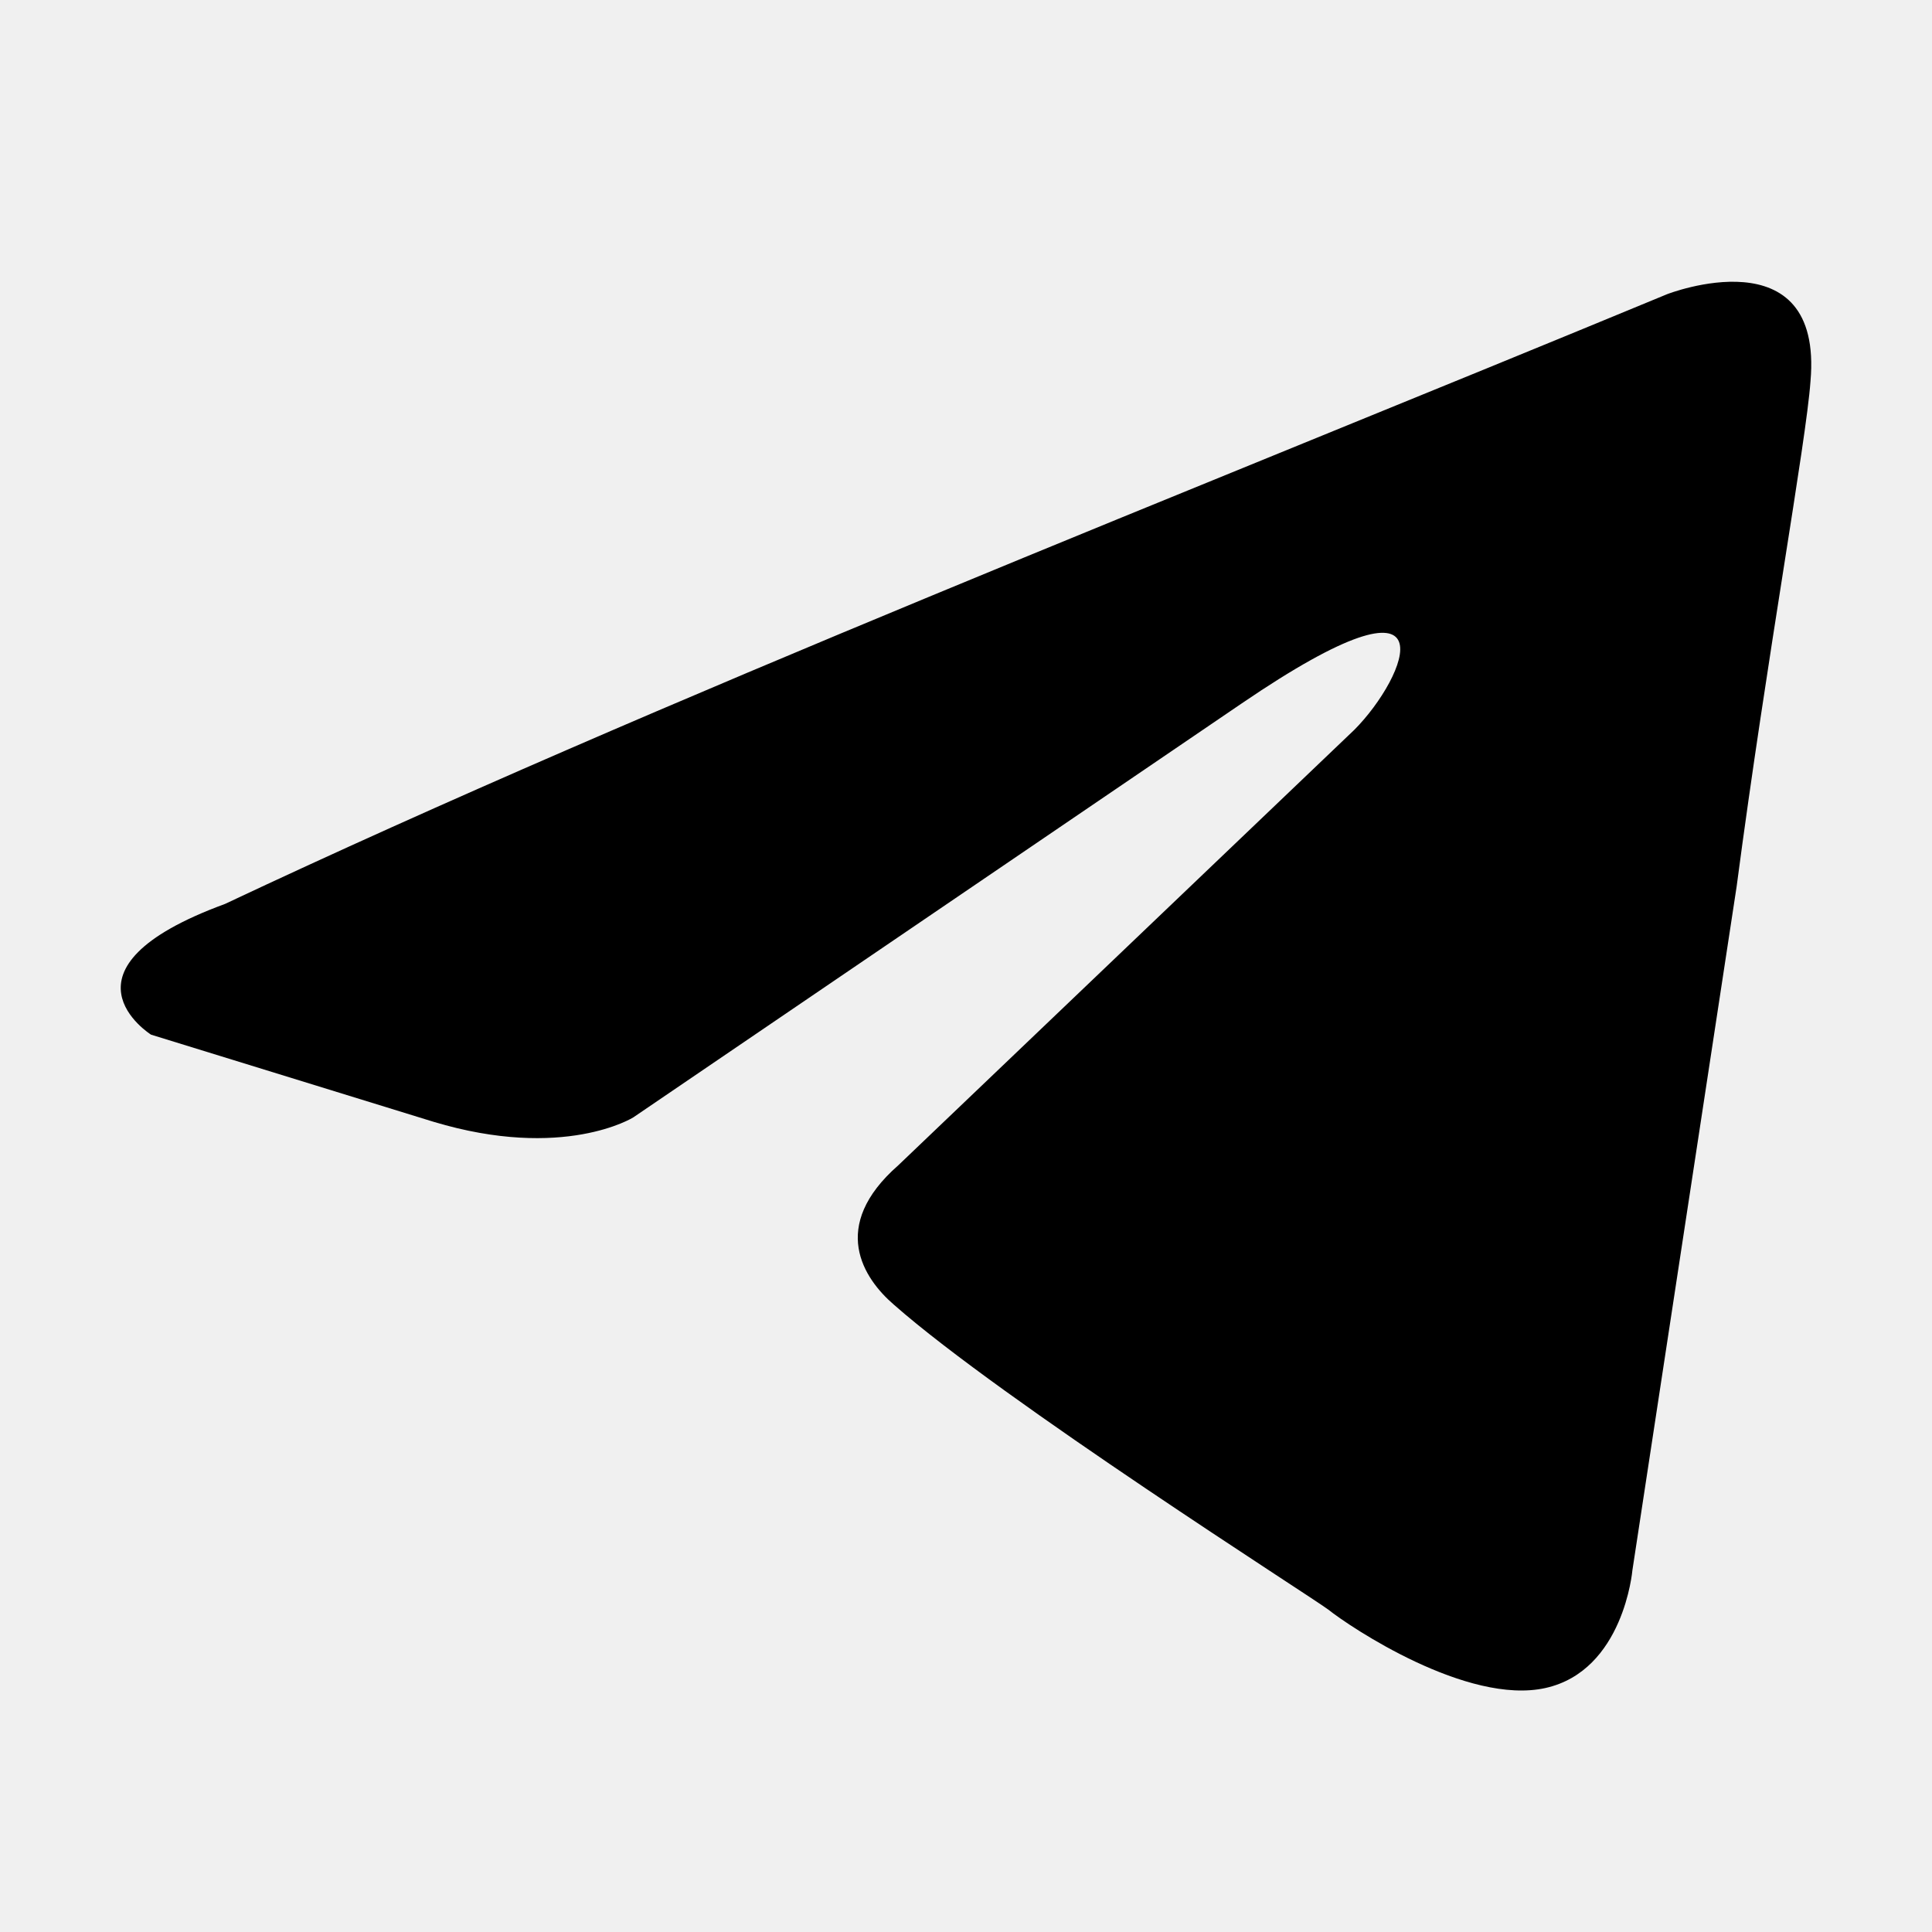
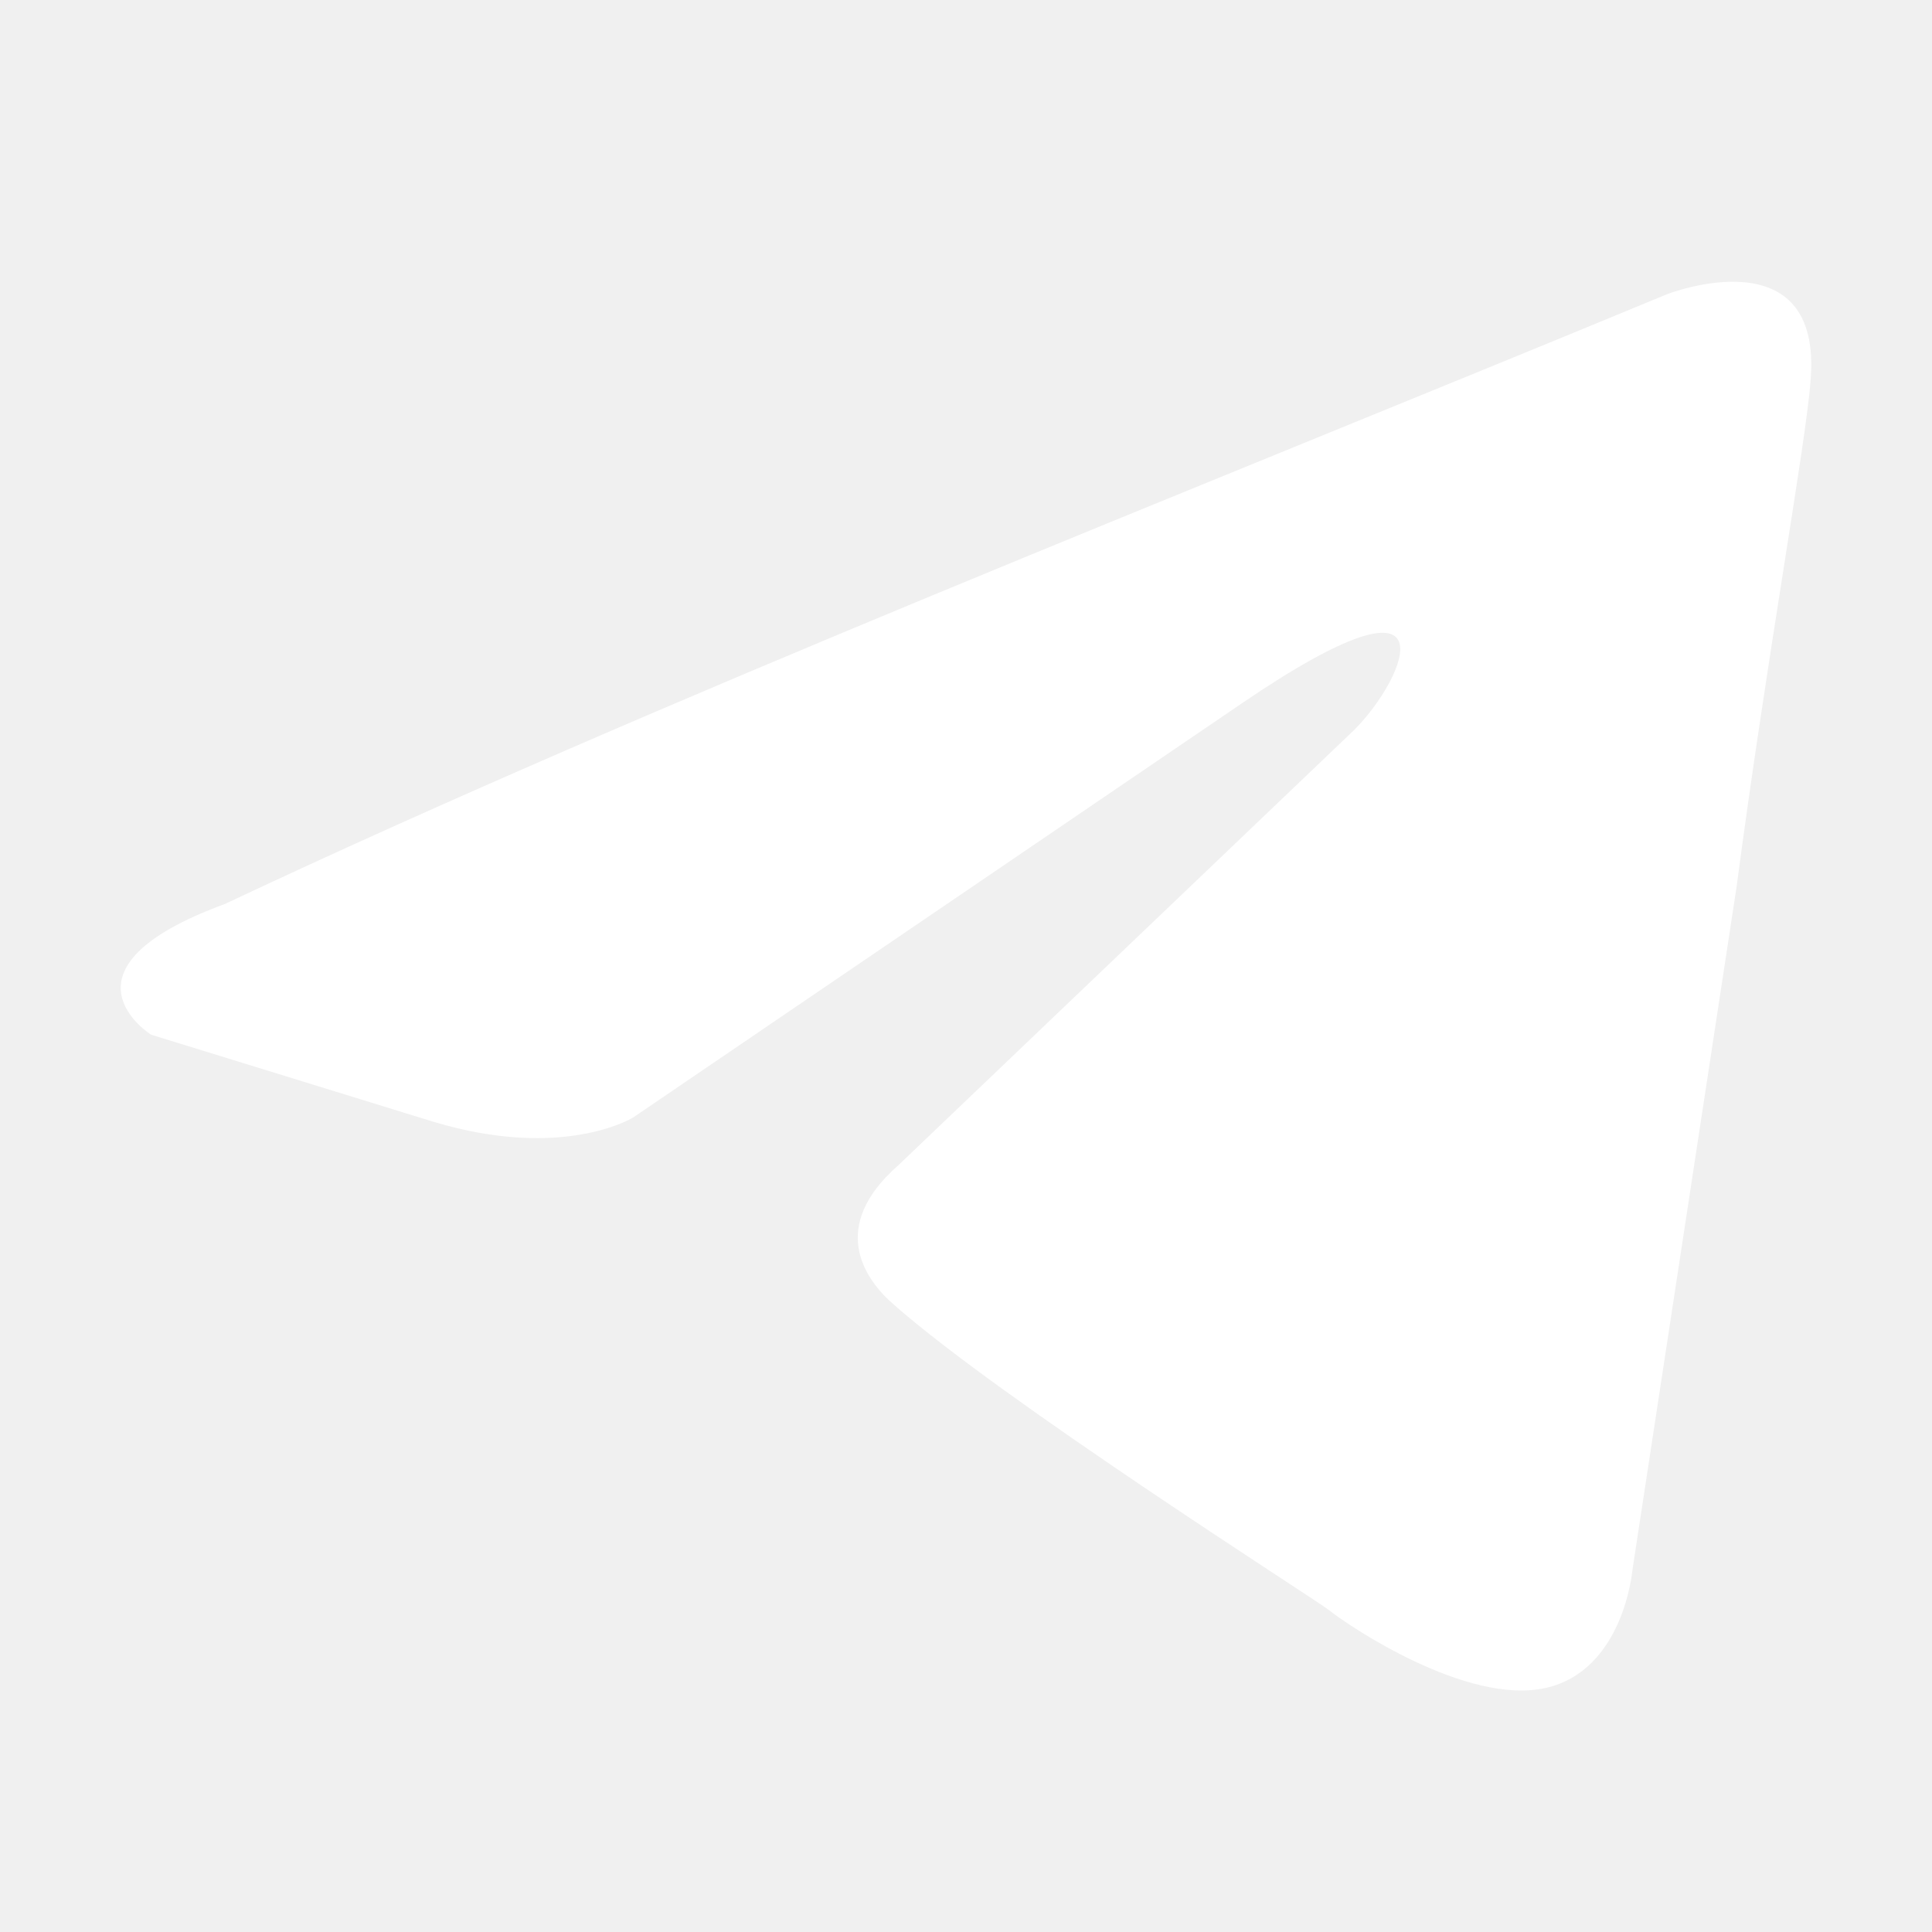
<svg xmlns="http://www.w3.org/2000/svg" width="800px" height="800px" viewBox="0 0 48 48" fill="none">
-   <path d="M41.419 7.309C41.419 7.309 45.305 5.794 44.981 9.473C44.873 10.988 43.902 16.291 43.146 22.026L40.556 39.016C40.556 39.016 40.34 41.505 38.397 41.938C36.455 42.37 33.541 40.423 33.001 39.99C32.569 39.665 24.907 34.795 22.209 32.415C21.453 31.765 20.59 30.467 22.317 28.952L33.649 18.131C34.944 16.832 36.239 13.802 30.843 17.481L15.733 27.762C15.733 27.762 14.006 28.844 10.769 27.87L3.753 25.706C3.753 25.706 1.163 24.082 5.588 22.459C16.381 17.373 29.655 12.179 41.419 7.309Z" fill="#000000" />
+   <path d="M41.419 7.309C41.419 7.309 45.305 5.794 44.981 9.473C44.873 10.988 43.902 16.291 43.146 22.026L40.556 39.016C40.556 39.016 40.34 41.505 38.397 41.938C36.455 42.37 33.541 40.423 33.001 39.99C32.569 39.665 24.907 34.795 22.209 32.415C21.453 31.765 20.59 30.467 22.317 28.952L33.649 18.131C34.944 16.832 36.239 13.802 30.843 17.481L15.733 27.762C15.733 27.762 14.006 28.844 10.769 27.87L3.753 25.706C3.753 25.706 1.163 24.082 5.588 22.459C16.381 17.373 29.655 12.179 41.419 7.309Z" fill="#ffffff" />
</svg>
